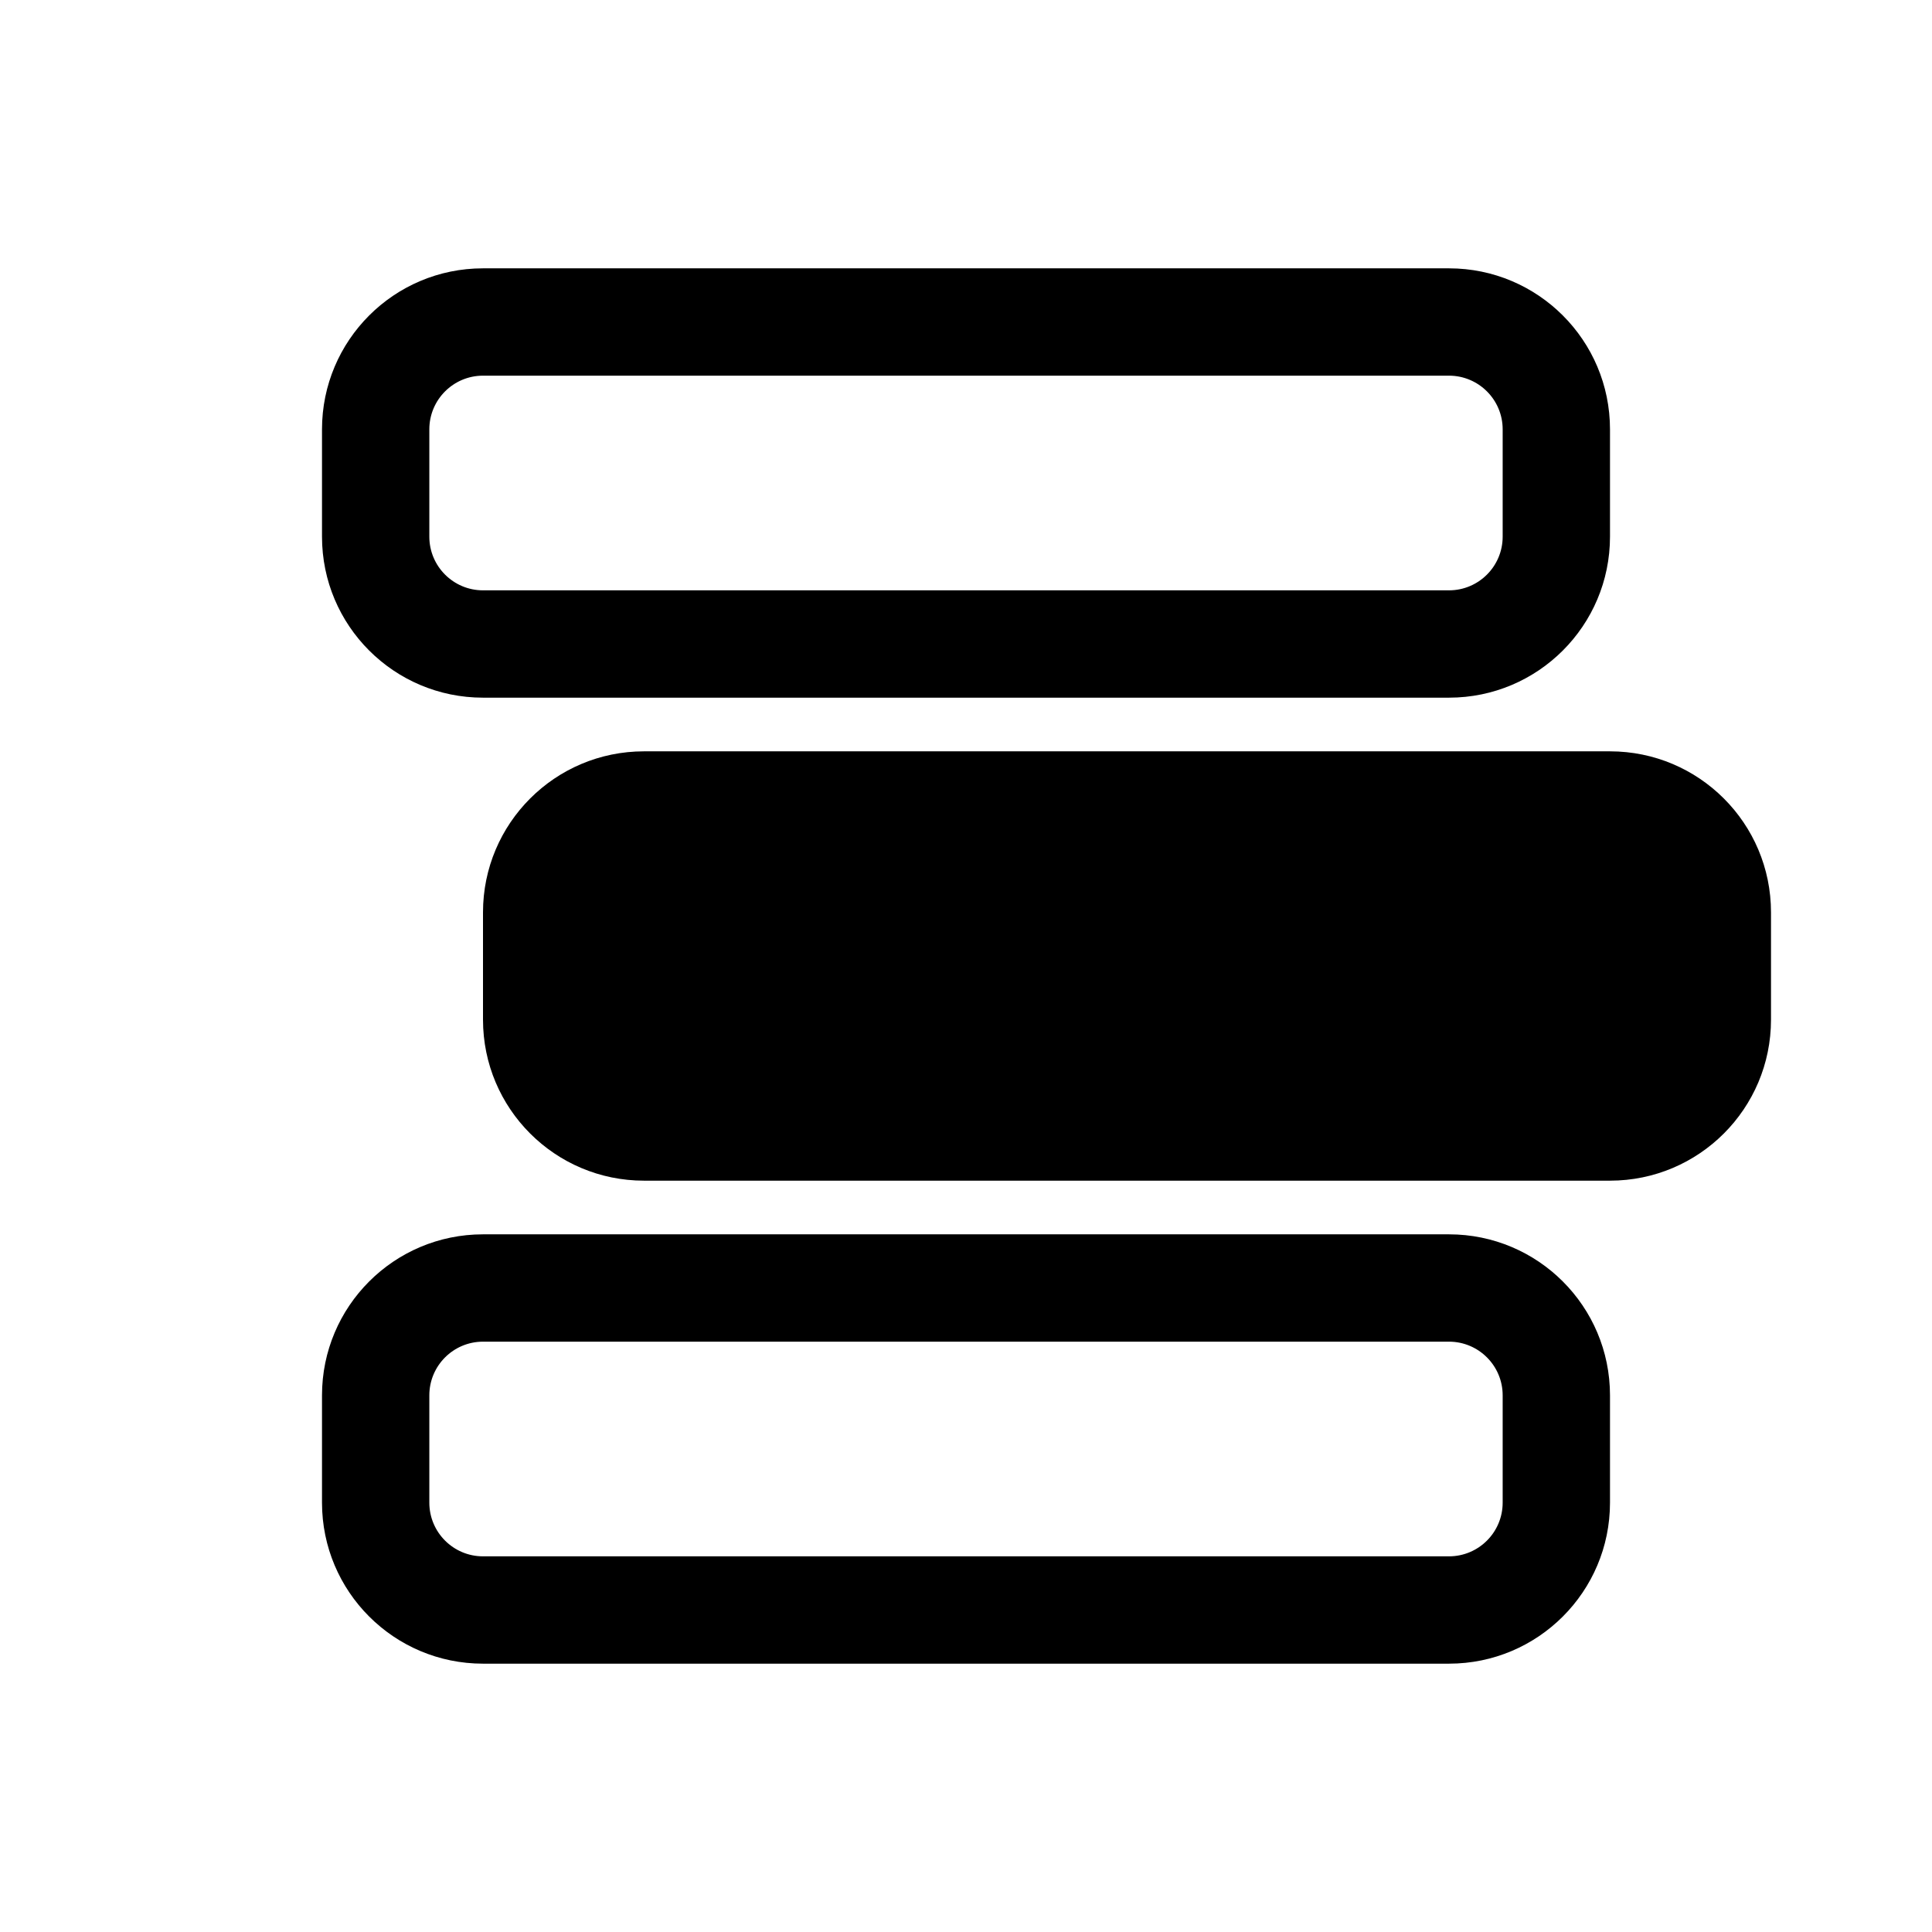
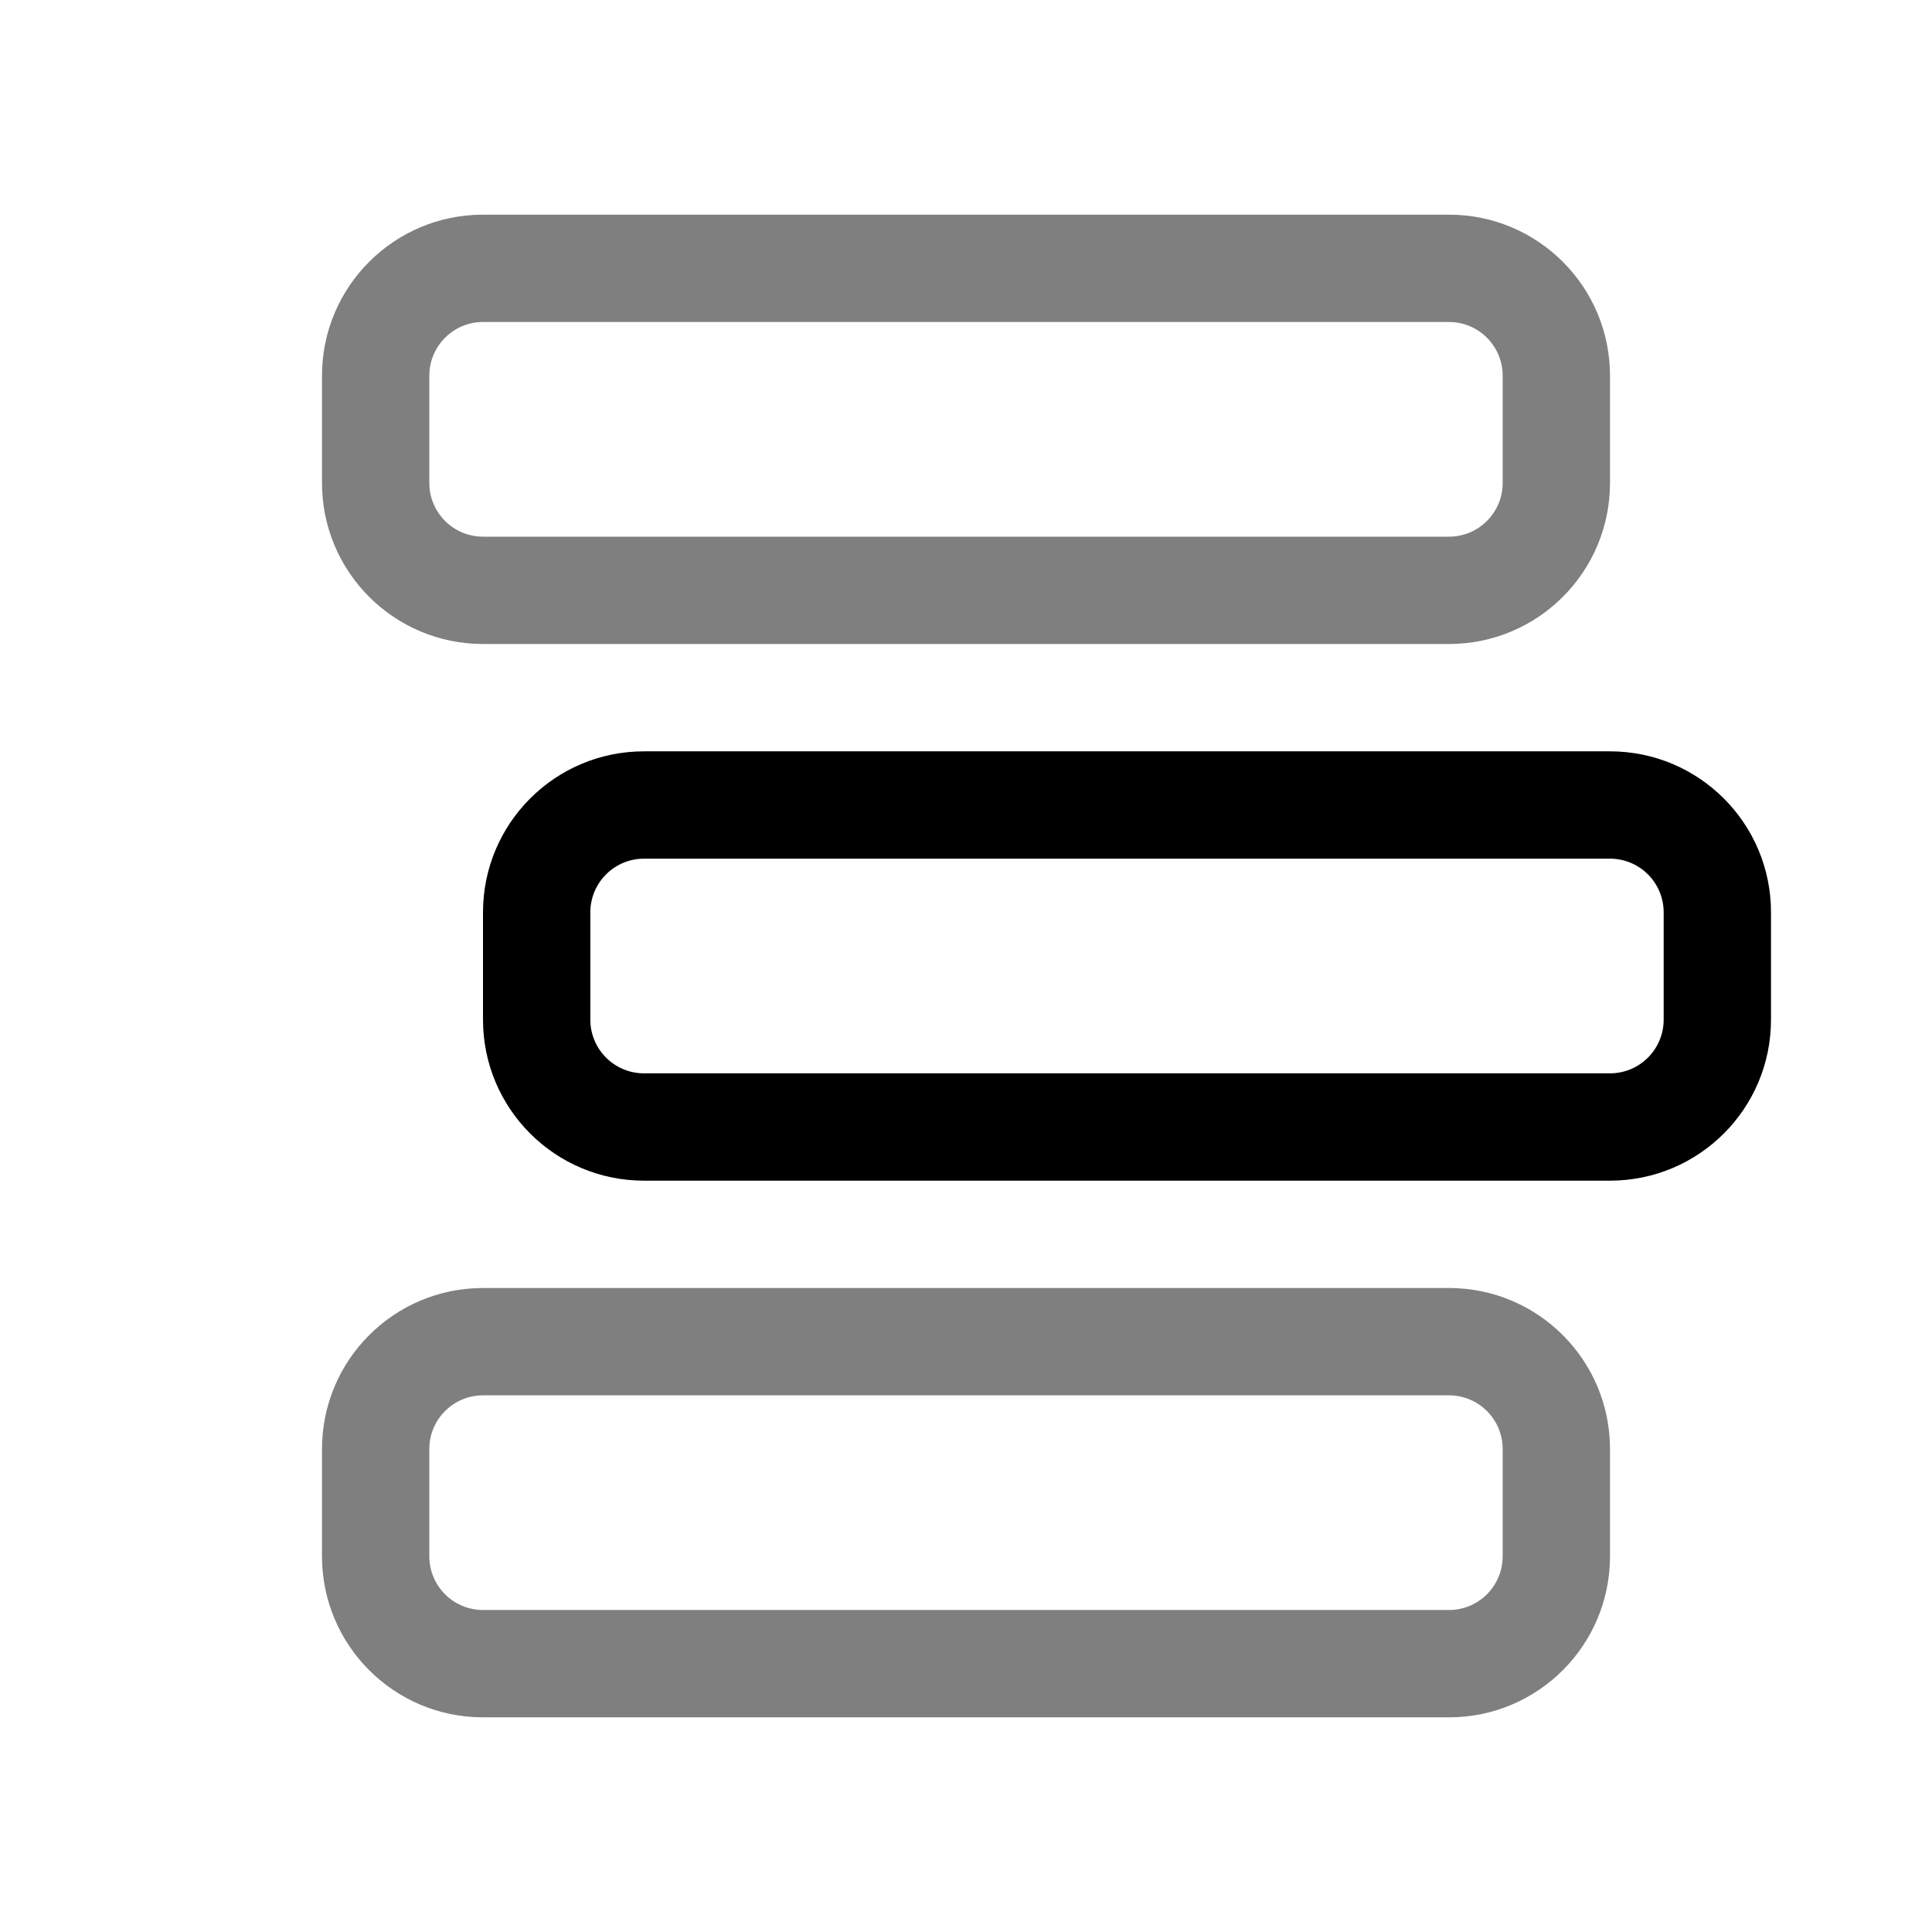
<svg xmlns="http://www.w3.org/2000/svg" viewBox="0 0 36 36" version="1.1">
-   <path fill="currentColor" d="M27,23 C28.657,23 30,24.343 30,26 L30,28 C30,29.657 28.657,31 27,31 L9,31 C7.343,31 6,29.657 6,28 L6,26 C6,24.343 7.343,23 9,23 L27,23 Z M27,25 L9,25 C8.724,25 8.474,25.112 8.293,25.293 C8.112,25.474 8,25.724 8,26 L8,28 C8,28.276 8.112,28.526 8.293,28.707 C8.474,28.888 8.724,29 9,29 L27,29 C27.276,29 27.526,28.888 27.707,28.707 C27.888,28.526 28,28.276 28,28 L28,26 C28,25.724 27.888,25.474 27.707,25.293 C27.526,25.112 27.276,25 27,25 Z M12,14 L30,14 C31.657,14 33,15.343 33,17 L33,19 C33,20.657 31.657,22 30,22 L12,22 C10.343,22 9,20.657 9,19 L9,17 C9,15.343 10.343,14 12,14 Z M27,5 C28.657,5 30,6.343 30,8 L30,10 C30,11.657 28.657,13 27,13 L9,13 C7.343,13 6,11.657 6,10 L6,8 C6,6.343 7.343,5 9,5 L27,5 Z M27,7 L9,7 C8.724,7 8.474,7.112 8.293,7.293 C8.112,7.474 8,7.724 8,8 L8,10 C8,10.276 8.112,10.526 8.293,10.707 C8.474,10.888 8.724,11 9,11 L27,11 C27.276,11 27.526,10.888 27.707,10.707 C27.888,10.526 28,10.276 28,10 L28,8 C28,7.724 27.888,7.474 27.707,7.293 C27.526,7.112 27.276,7 27,7 Z" />
+   <path fill="currentColor" opacity="0.5" d="M27,24 C28.657,24 30,25.343 30,27 L30,29 C30,30.657 28.657,32 27,32 L9,32 C7.343,32 6,30.657 6,29 L6,27 C6,25.343 7.343,24 9,24 L27,24 Z M27,26 L9,26 C8.724,26 8.474,26.112 8.293,26.293 C8.112,26.474 8,26.724 8,27 L8,29 C8,29.276 8.112,29.526 8.293,29.707 C8.474,29.888 8.724,30 9,30 L27,30 C27.276,30 27.526,29.888 27.707,29.707 C27.888,29.526 28,29.276 28,29 L28,27 C28,26.724 27.888,26.474 27.707,26.293 C27.526,26.112 27.276,26 27,26 Z M27,4 C28.657,4 30,5.343 30,7 L30,9 C30,10.657 28.657,12 27,12 L9,12 C7.343,12 6,10.657 6,9 L6,7 C6,5.343 7.343,4 9,4 L27,4 Z M27,6 L9,6 C8.724,6 8.474,6.112 8.293,6.293 C8.112,6.474 8,6.724 8,7 L8,9 C8,9.276 8.112,9.526 8.293,9.707 C8.474,9.888 8.724,10 9,10 L27,10 C27.276,10 27.526,9.888 27.707,9.707 C27.888,9.526 28,9.276 28,9 L28,7 C28,6.724 27.888,6.474 27.707,6.293 C27.526,6.112 27.276,6 27,6 Z" />
+   <path fill="currentColor" d="M30,14 C31.657,14 33,15.343 33,17 L33,19 C33,20.657 31.657,22 30,22 L12,22 C10.343,22 9,20.657 9,19 L9,17 C9,15.343 10.343,14 12,14 L30,14 Z M30,16 L12,16 C11.724,16 11.474,16.112 11.293,16.293 C11.112,16.474 11,16.724 11,17 L11,19 C11,19.276 11.112,19.526 11.293,19.707 C11.474,19.888 11.724,20 12,20 L30,20 C30.276,20 30.526,19.888 30.707,19.707 C30.888,19.526 31,19.276 31,19 L31,17 C31,16.724 30.888,16.474 30.707,16.293 C30.526,16.112 30.276,16 30,16 Z" />
</svg>
